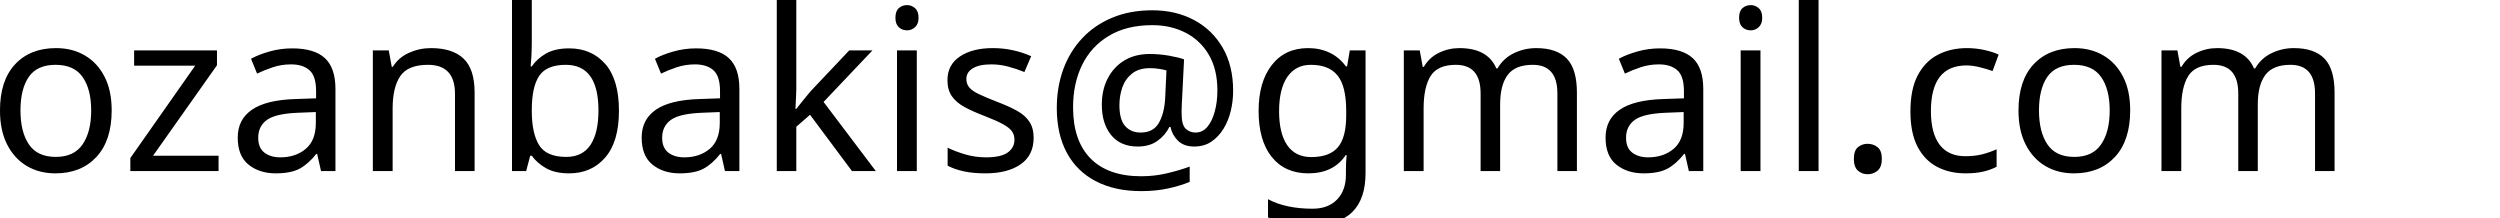
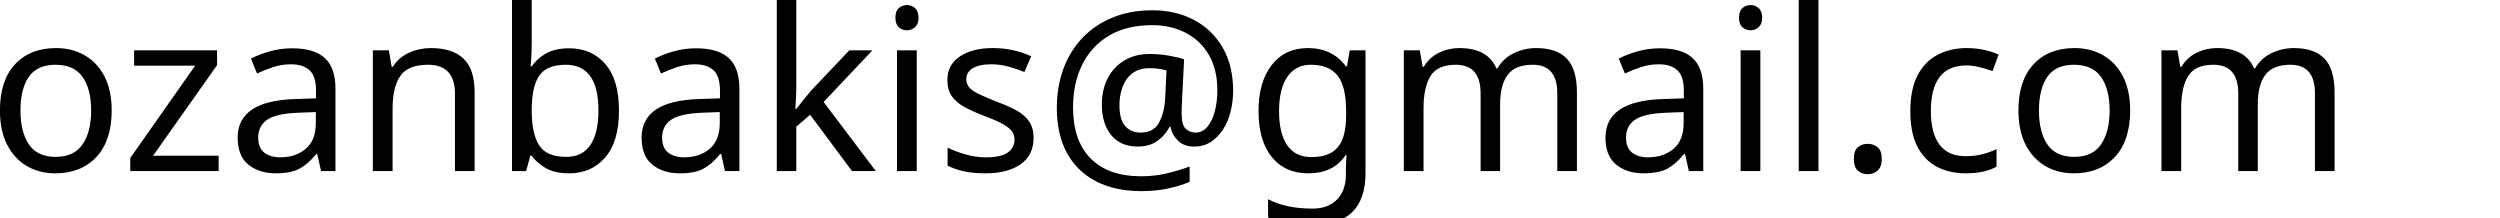
- <svg xmlns="http://www.w3.org/2000/svg" viewBox="0 0 444.141 38.711" version="1.1" id="svg17" width="444.141" height="38.711">
+ <svg xmlns="http://www.w3.org/2000/svg" viewBox="0 0 344.324 30.011" version="1.1" id="svg17" width="344.324" height="30.011">
  <defs id="defs4">
    <style type="text/css" id="style2">
    line, polyline, path, rect, circle {
      fill: none;
      stroke: #000000;
      stroke-linecap: round;
      stroke-linejoin: round;
      stroke-miterlimit: 10.00;
    }
  </style>
  </defs>
  <defs id="defs11">
    <clipPath id="cpNTkuMDR8Njg5Ljc2fDUwMi41Nnw1OS4wNA==">
      <rect x="59.04" y="59.04" width="630.72" height="443.52" id="rect8" style="fill:none;stroke:#000000;stroke-linecap:round;stroke-linejoin:round;stroke-miterlimit:10" />
    </clipPath>
  </defs>
-   <text xml:space="preserve" style="font-style:normal;font-weight:normal;font-size:40px;line-height:1.25;font-family:sans-serif;letter-spacing:0px;word-spacing:0px;fill:#000000;fill-opacity:1;stroke:none" x="-2.207" y="30.391" id="text3728" clip-path="none">
-     <tspan id="tspan3726" x="-2.207" y="30.391">ozanbakis@gmail.com</tspan>
+   <text xml:space="preserve" style="font-style:normal;font-weight:normal;font-size:31.01px;line-height:1.25;font-family:sans-serif;letter-spacing:0px;word-spacing:0px;fill:#000000;fill-opacity:1;stroke:none;stroke-width:0.775" x="-1.711" y="23.561" id="text3728" clip-path="none">
+     <tspan id="tspan3726" x="-1.711" y="23.561" style="stroke-width:0.775">ozanbakis@gmail.com</tspan>
  </text>
</svg>
